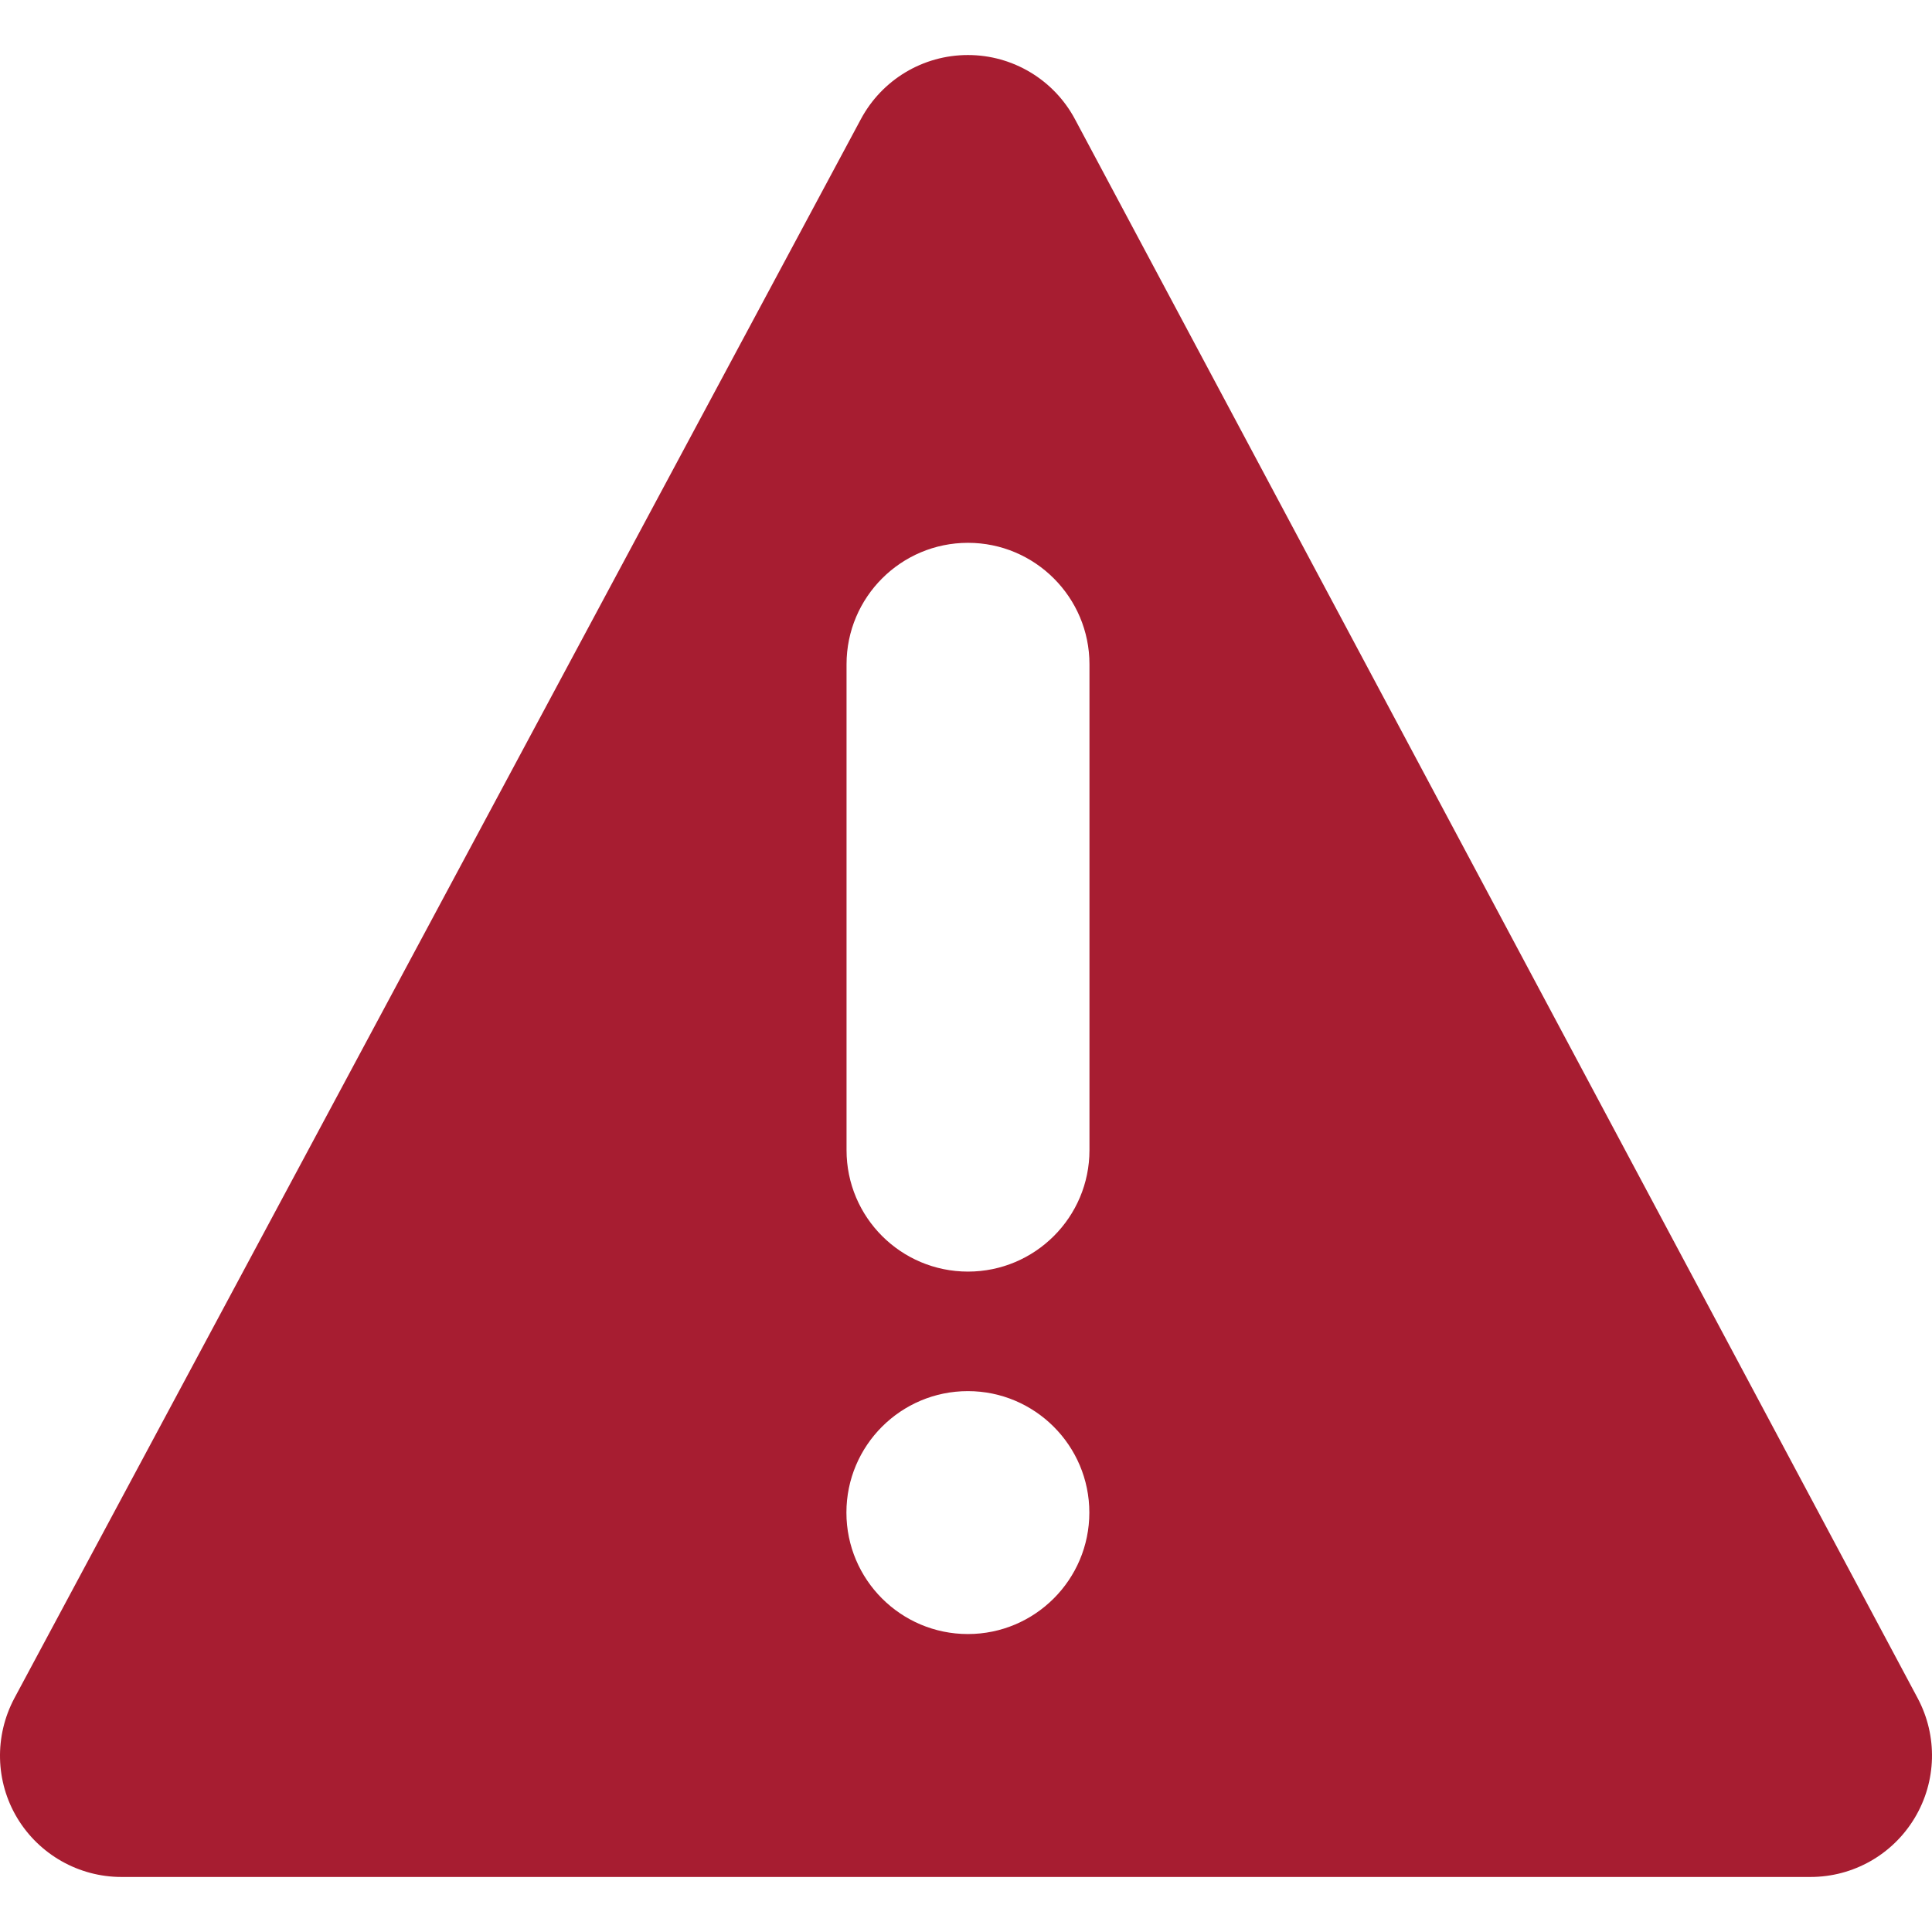
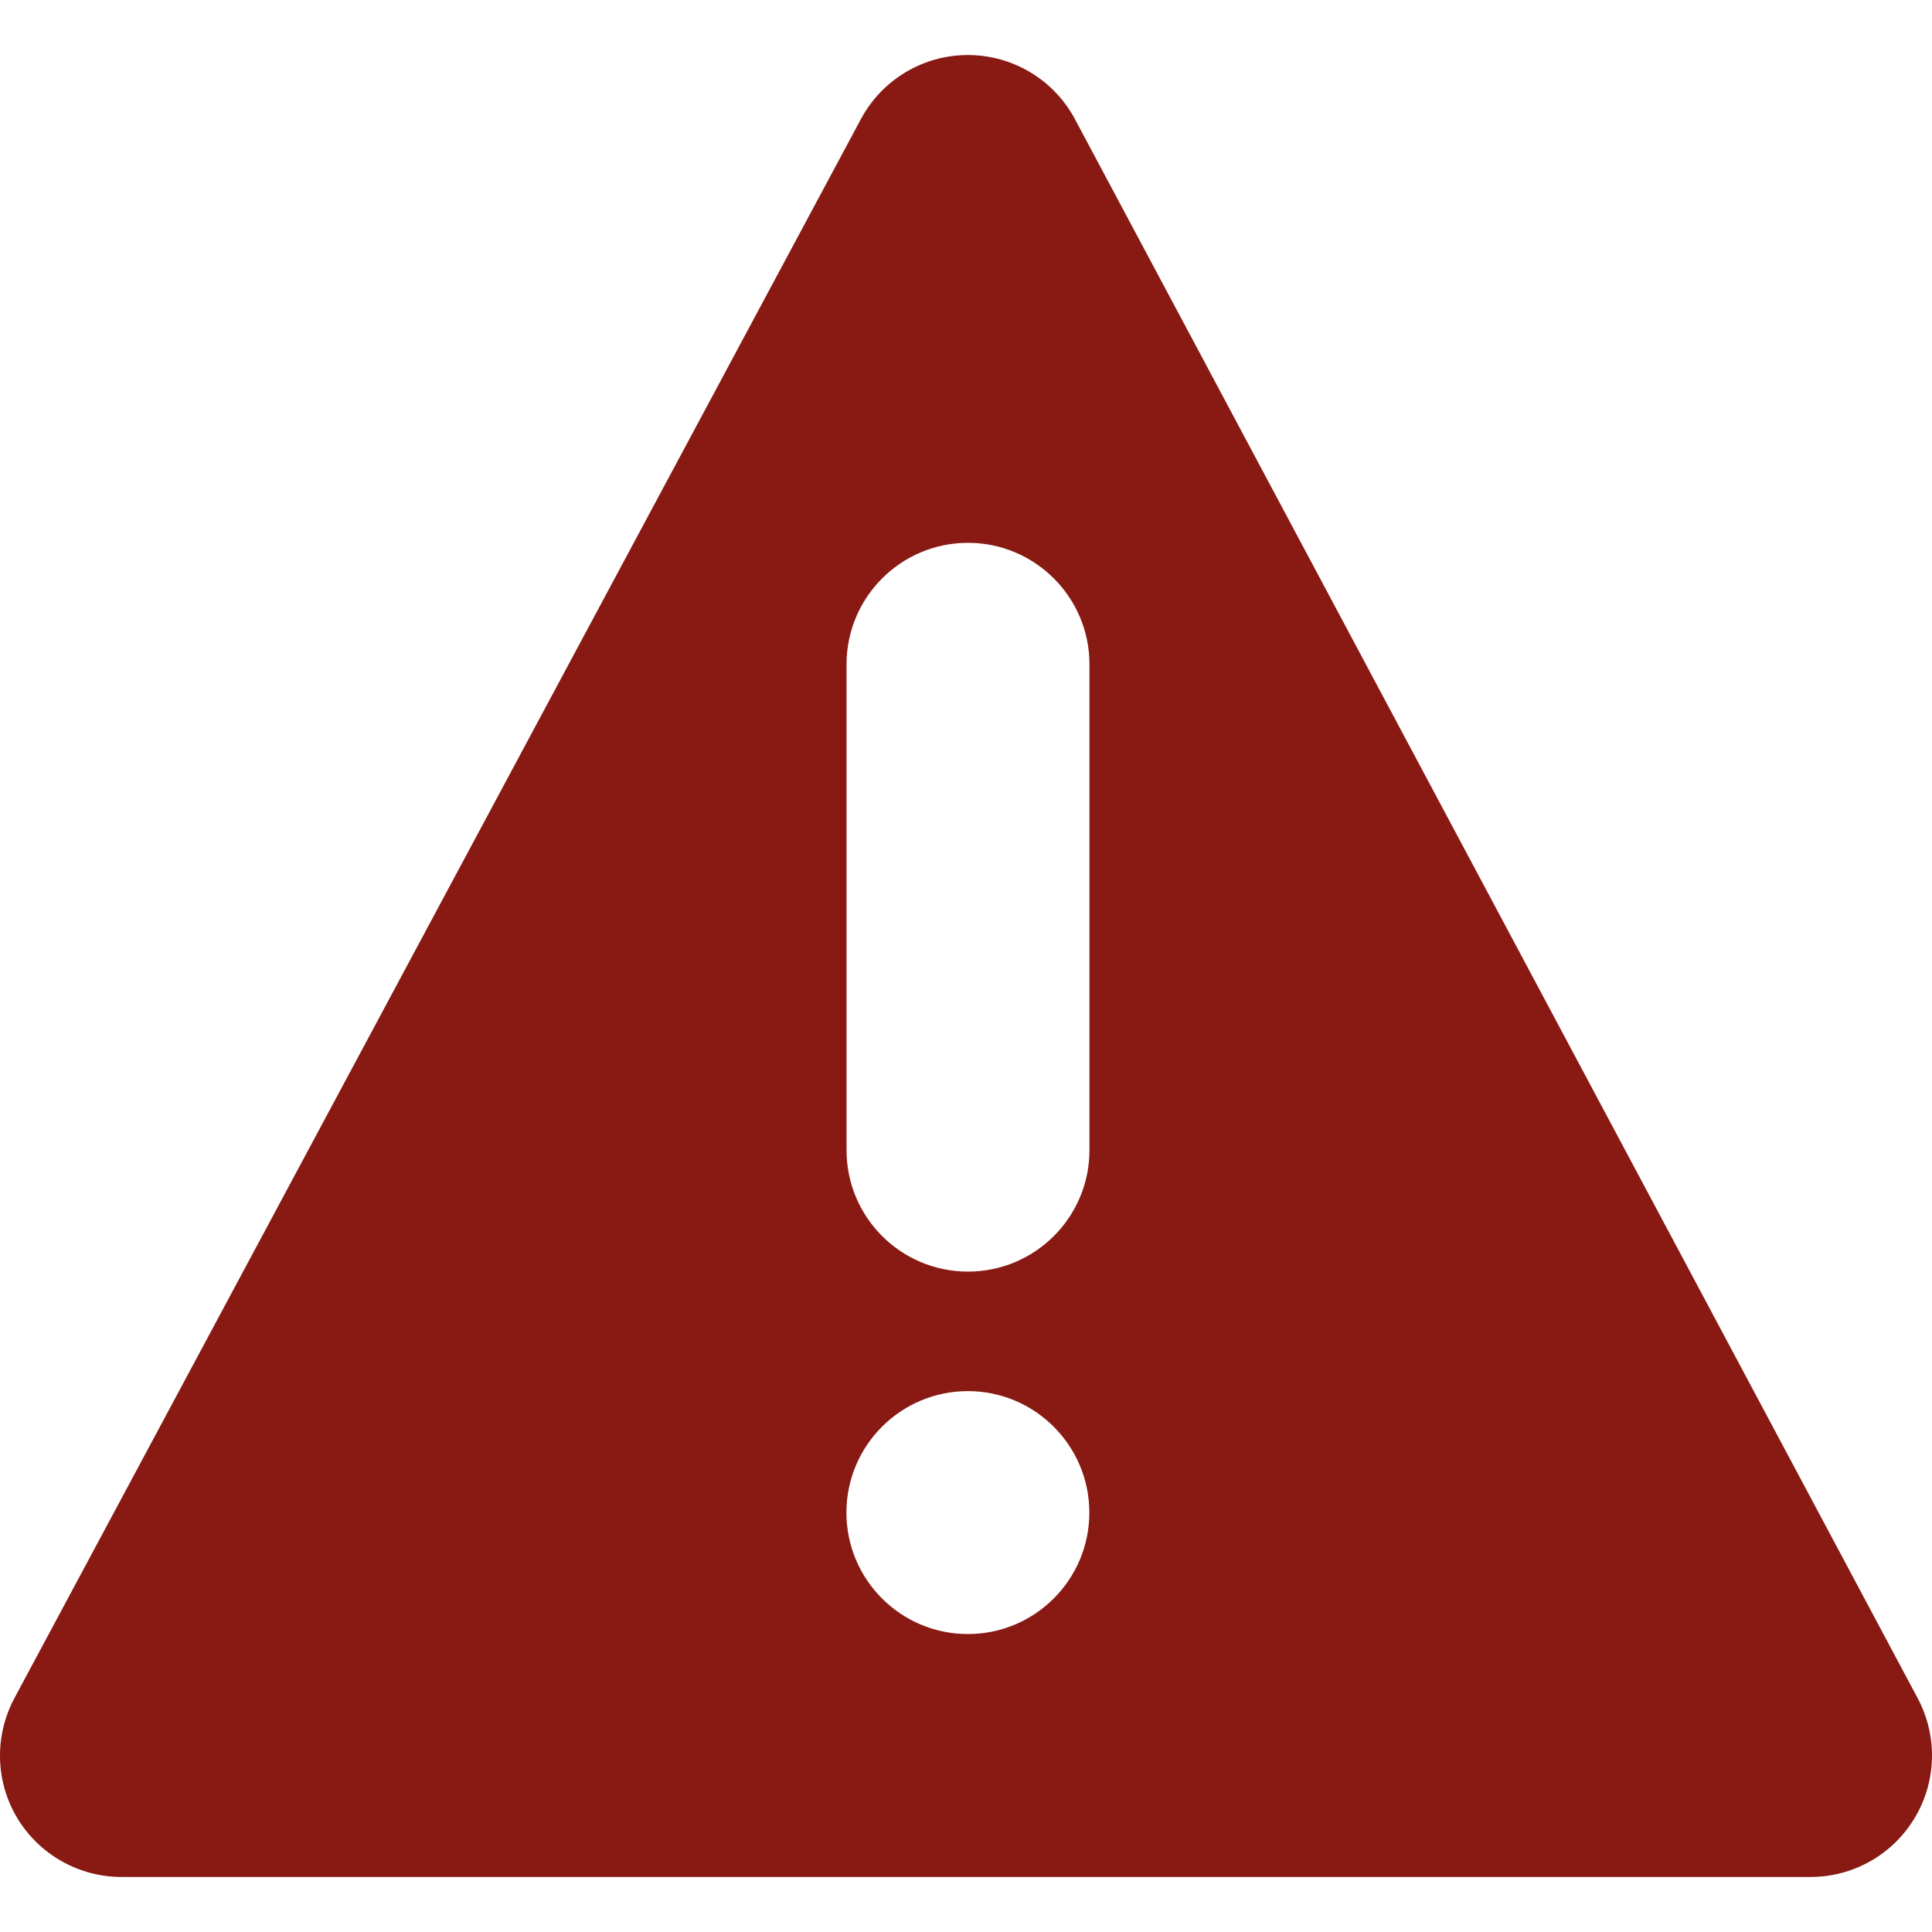
<svg xmlns="http://www.w3.org/2000/svg" version="1.1" id="Capa_1" x="0px" y="0px" viewBox="0 0 483.537 483.537" style="enable-background:new 0 0 483.537 483.537;" xml:space="preserve" width="512px" height="512px">
  <g>
    <g>
      <g>
-         <path d="M479.963,425.047L269.051,29.854c-5.259-9.88-15.565-16.081-26.782-16.081h-0.03     c-11.217,0-21.492,6.171-26.782,16.051L3.603,425.016c-5.046,9.485-4.773,20.854,0.699,29.974     c5.502,9.15,15.413,14.774,26.083,14.774H453.12c10.701,0,20.58-5.594,26.083-14.774     C484.705,445.84,484.979,434.471,479.963,425.047z M242.239,408.965c-16.781,0-30.399-13.619-30.399-30.399     c0-16.78,13.619-30.399,30.399-30.399c16.75,0,30.399,13.619,30.399,30.399C272.638,395.346,259.02,408.965,242.239,408.965z      M272.669,287.854c0,16.811-13.649,30.399-30.399,30.399c-16.781,0-30.399-13.589-30.399-30.399V166.256     c0-16.781,13.619-30.399,30.399-30.399c16.75,0,30.399,13.619,30.399,30.399V287.854z" fill="#A71D31" />
+         <path d="M479.963,425.047L269.051,29.854c-5.259-9.88-15.565-16.081-26.782-16.081h-0.03     c-11.217,0-21.492,6.171-26.782,16.051L3.603,425.016c-5.046,9.485-4.773,20.854,0.699,29.974     c5.502,9.15,15.413,14.774,26.083,14.774H453.12c10.701,0,20.58-5.594,26.083-14.774     C484.705,445.84,484.979,434.471,479.963,425.047z M242.239,408.965c-16.781,0-30.399-13.619-30.399-30.399     c0-16.78,13.619-30.399,30.399-30.399c16.75,0,30.399,13.619,30.399,30.399C272.638,395.346,259.02,408.965,242.239,408.965z      M272.669,287.854c0,16.811-13.649,30.399-30.399,30.399c-16.781,0-30.399-13.589-30.399-30.399V166.256     c0-16.781,13.619-30.399,30.399-30.399c16.75,0,30.399,13.619,30.399,30.399V287.854z" fill="#881A13" />
      </g>
    </g>
    <g>
	</g>
    <g>
	</g>
    <g>
	</g>
    <g>
	</g>
    <g>
	</g>
    <g>
	</g>
    <g>
	</g>
    <g>
	</g>
    <g>
	</g>
    <g>
	</g>
    <g>
	</g>
    <g>
	</g>
    <g>
	</g>
    <g>
	</g>
    <g>
	</g>
  </g>
  <g>
</g>
  <g>
</g>
  <g>
</g>
  <g>
</g>
  <g>
</g>
  <g>
</g>
  <g>
</g>
  <g>
</g>
  <g>
</g>
  <g>
</g>
  <g>
</g>
  <g>
</g>
  <g>
</g>
  <g>
</g>
  <g>
</g>
</svg>
